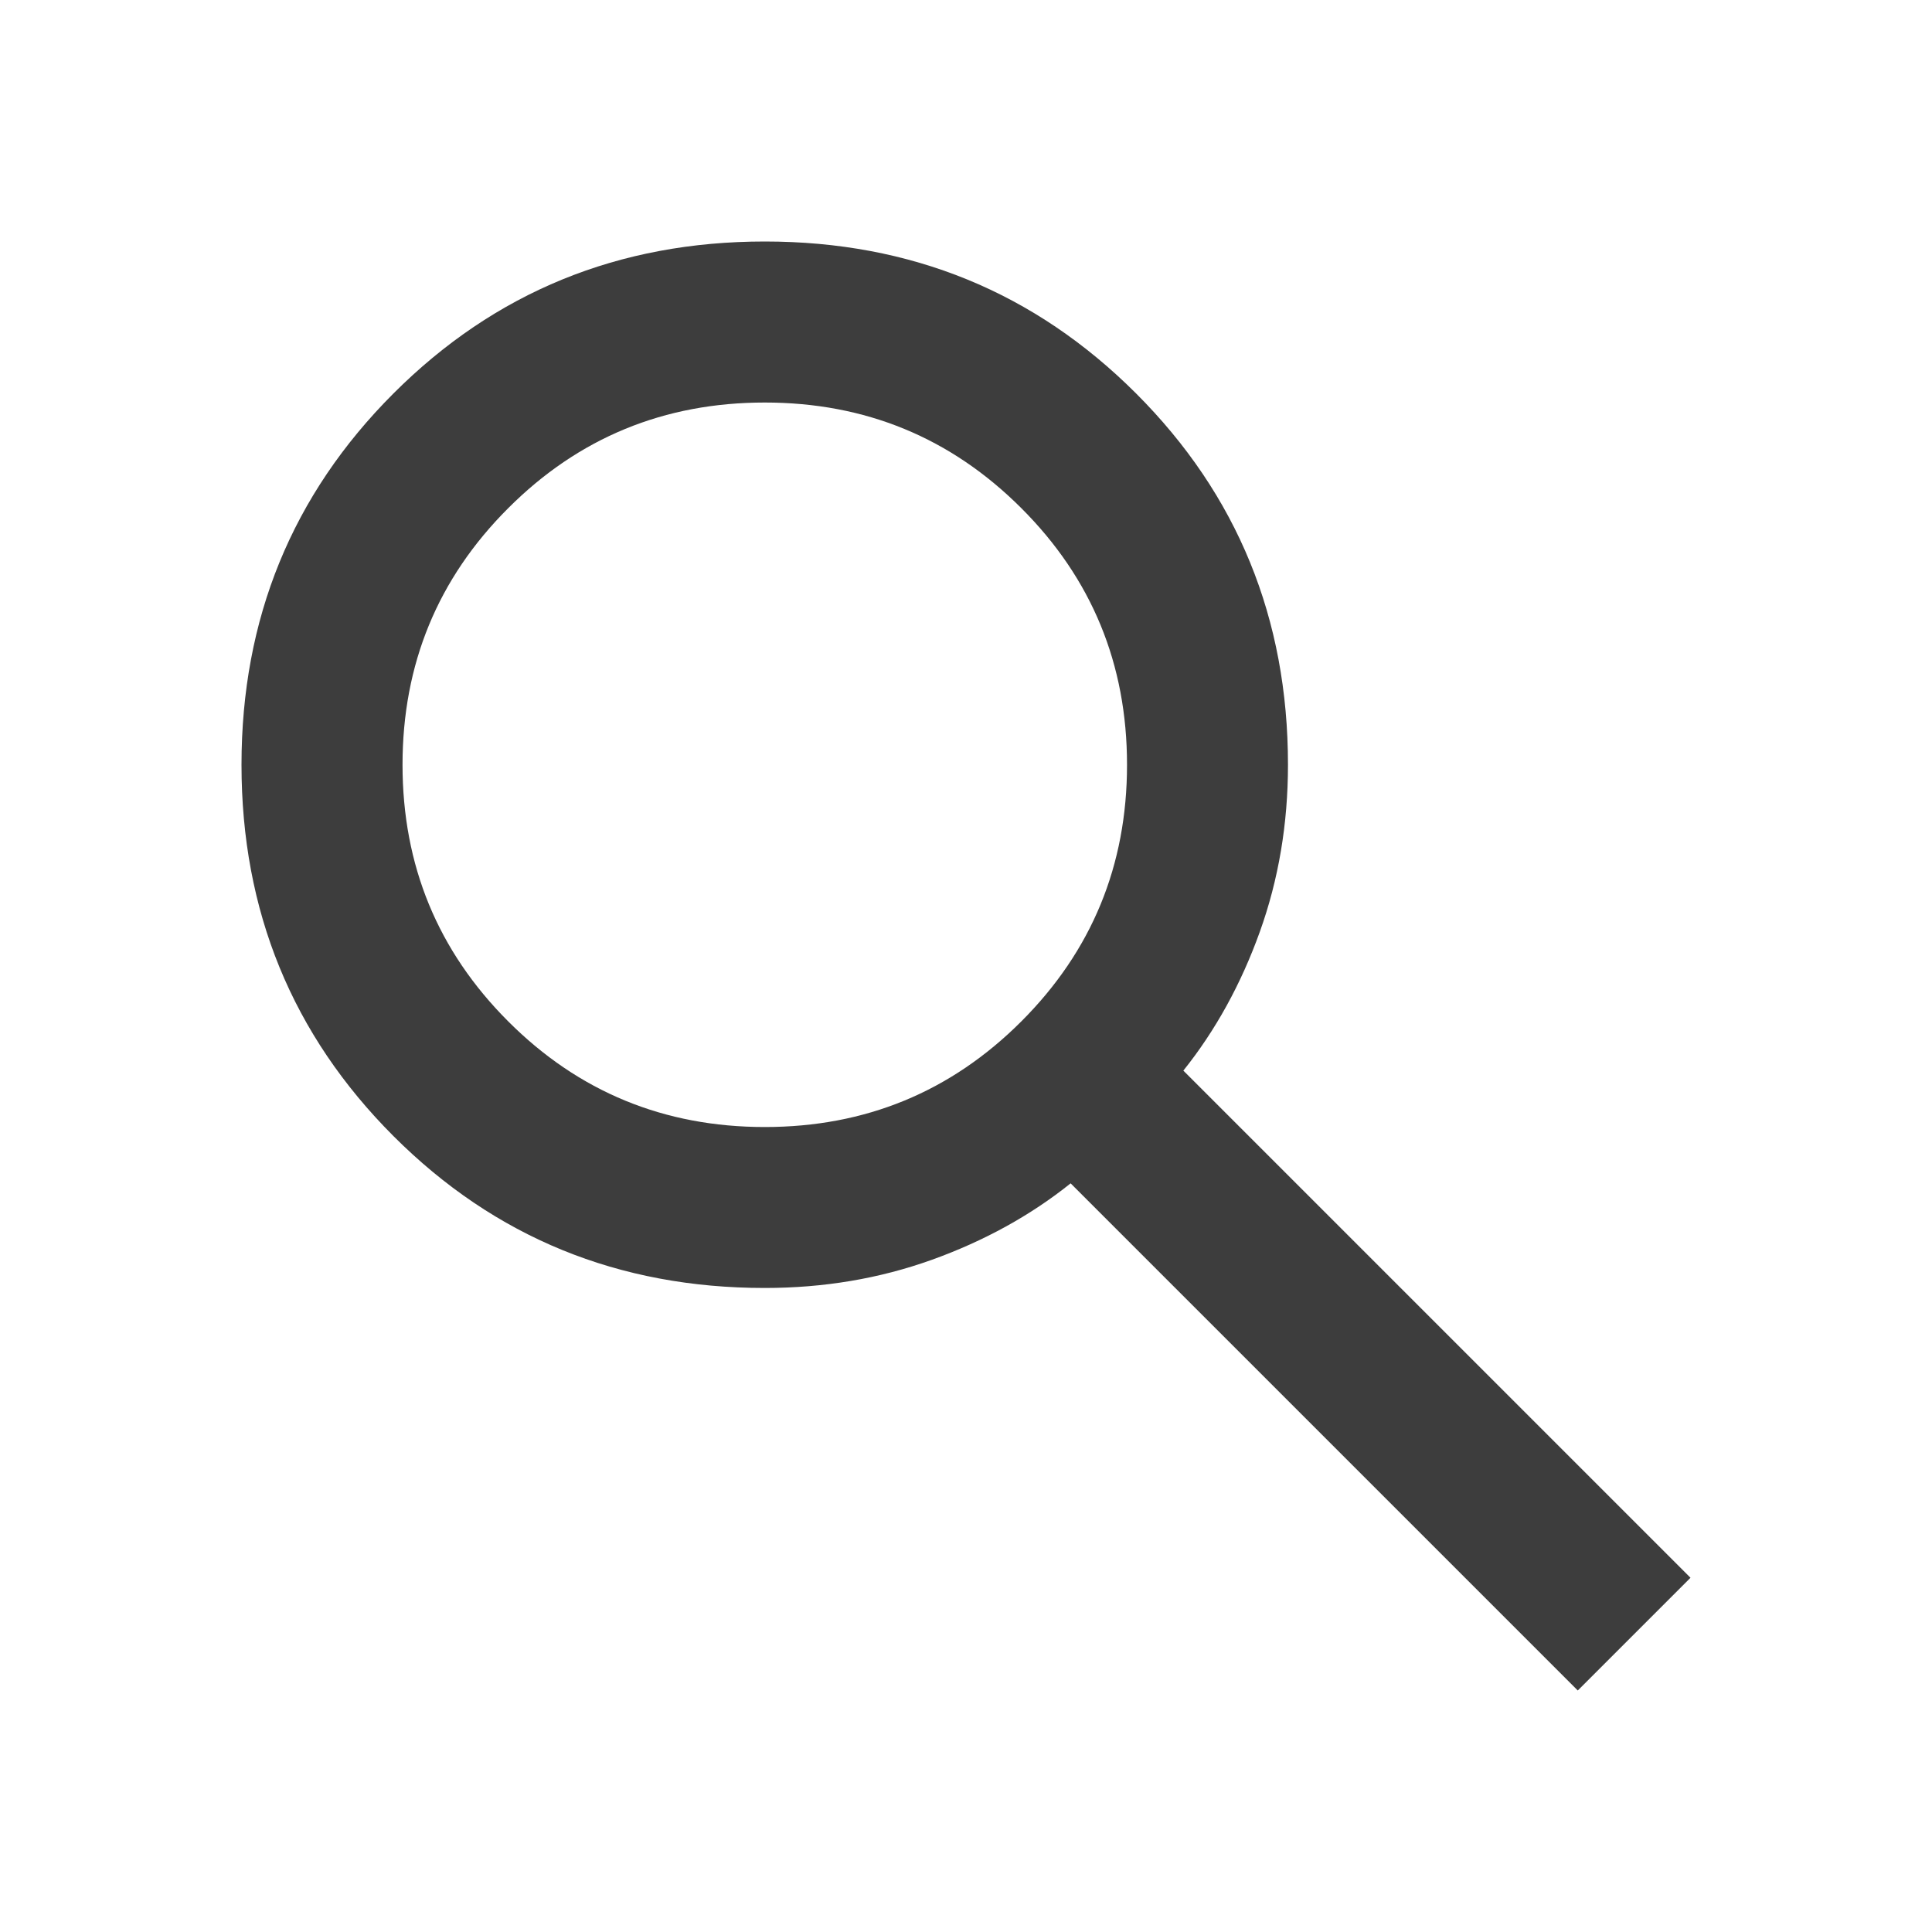
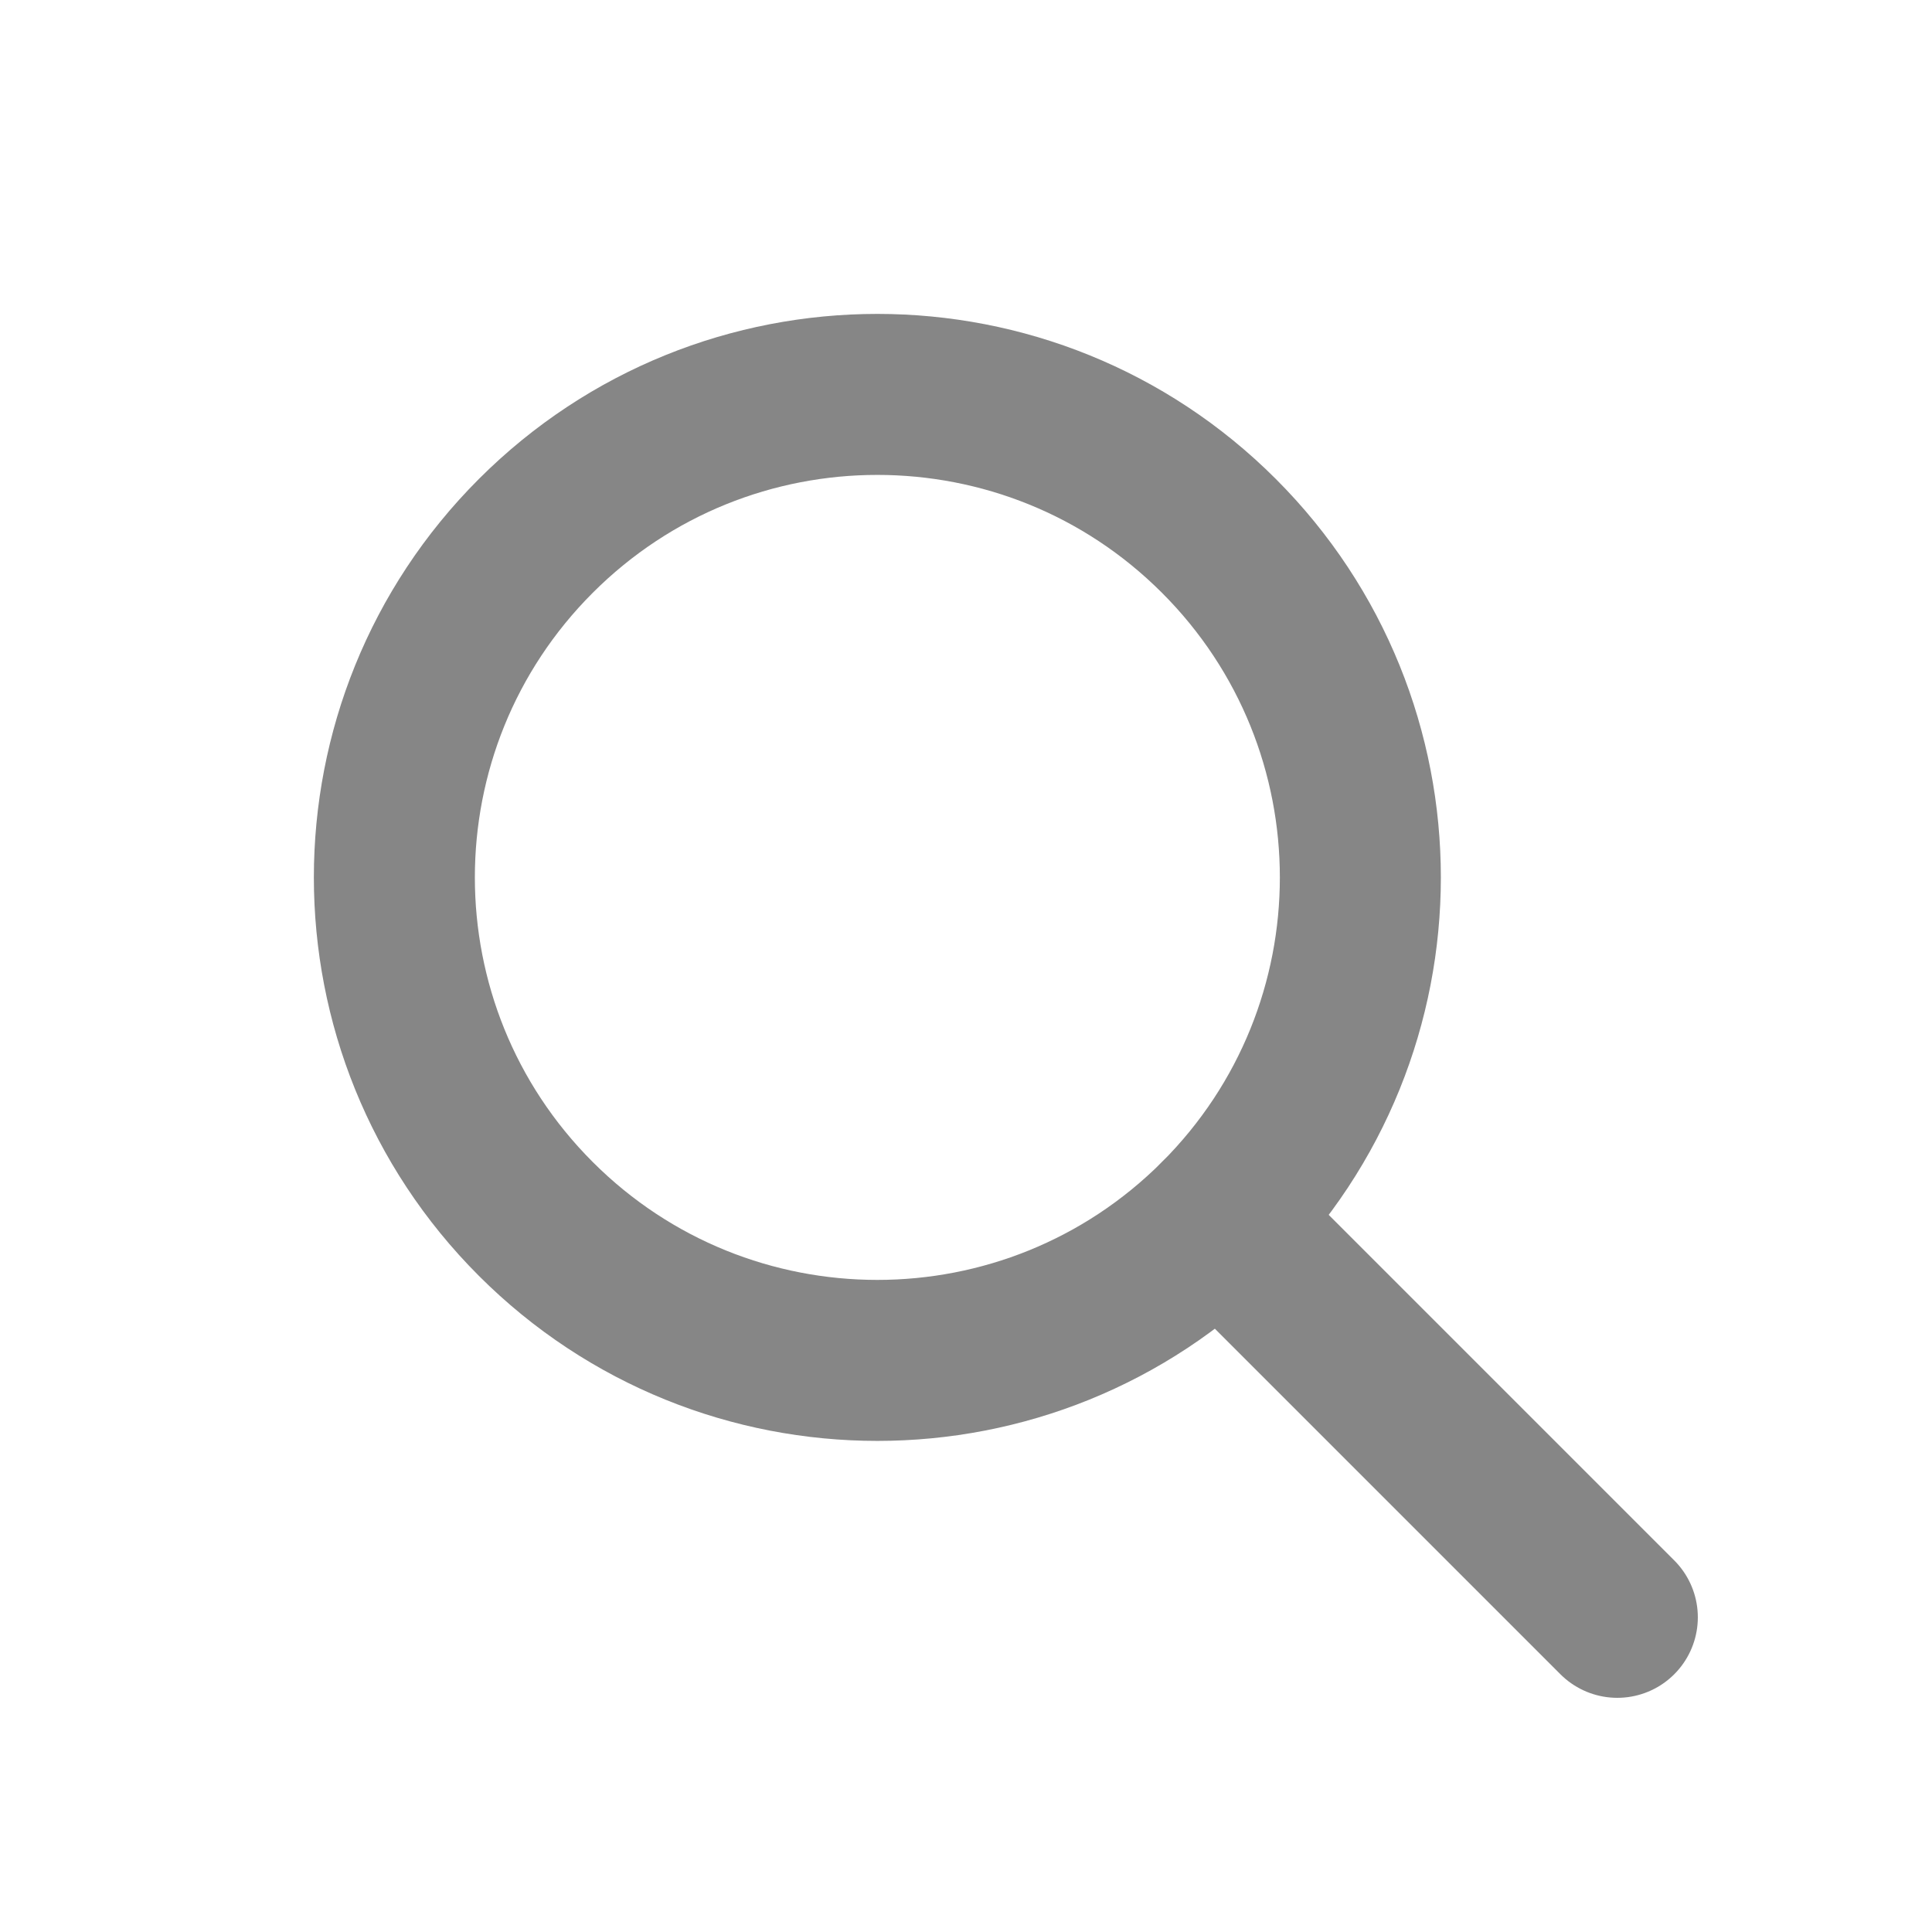
- <svg xmlns="http://www.w3.org/2000/svg" width="26" height="26" viewBox="0 0 26 26" fill="none">
-   <mask id="mask0_604_200" style="mask-type:alpha" maskUnits="userSpaceOnUse" x="0" y="0" width="26" height="26">
-     <rect width="26" height="26" fill="#D9D9D9" />
+ <svg xmlns="http://www.w3.org/2000/svg" width="24" height="24" viewBox="0 0 24 24" fill="none">
+   <mask id="mask0_2612_2" style="mask-type:alpha" maskUnits="userSpaceOnUse" x="0" y="0" width="24" height="24">
+     <rect width="24" height="24" fill="#0A77F3" />
  </mask>
-   <g mask="url(#mask0_604_200)">
-     <path d="M21.233 22.75L14.408 15.925C13.867 16.358 13.244 16.701 12.54 16.954C11.835 17.207 11.086 17.333 10.292 17.333C8.324 17.333 6.658 16.652 5.295 15.289C3.932 13.925 3.25 12.26 3.25 10.292C3.25 8.324 3.932 6.658 5.295 5.295C6.658 3.932 8.324 3.25 10.292 3.25C12.26 3.25 13.925 3.932 15.289 5.295C16.652 6.658 17.333 8.324 17.333 10.292C17.333 11.086 17.207 11.835 16.954 12.54C16.701 13.244 16.358 13.867 15.925 14.408L22.75 21.233L21.233 22.75ZM10.292 15.167C11.646 15.167 12.797 14.693 13.745 13.745C14.693 12.797 15.167 11.646 15.167 10.292C15.167 8.938 14.693 7.786 13.745 6.839C12.797 5.891 11.646 5.417 10.292 5.417C8.938 5.417 7.786 5.891 6.839 6.839C5.891 7.786 5.417 8.938 5.417 10.292C5.417 11.646 5.891 12.797 6.839 13.745C7.786 14.693 8.938 15.167 10.292 15.167Z" fill="#3D3D3D" />
+   <g mask="url(#mask0_2612_2)">
+     <circle cx="10.899" cy="10.899" r="6" transform="rotate(-45 10.8995 10.8994)" stroke="#868686" stroke-width="2" />
+     <path d="M15.142 15.142L20.091 20.091" stroke="#868686" stroke-width="2" stroke-linecap="round" />
  </g>
</svg>
